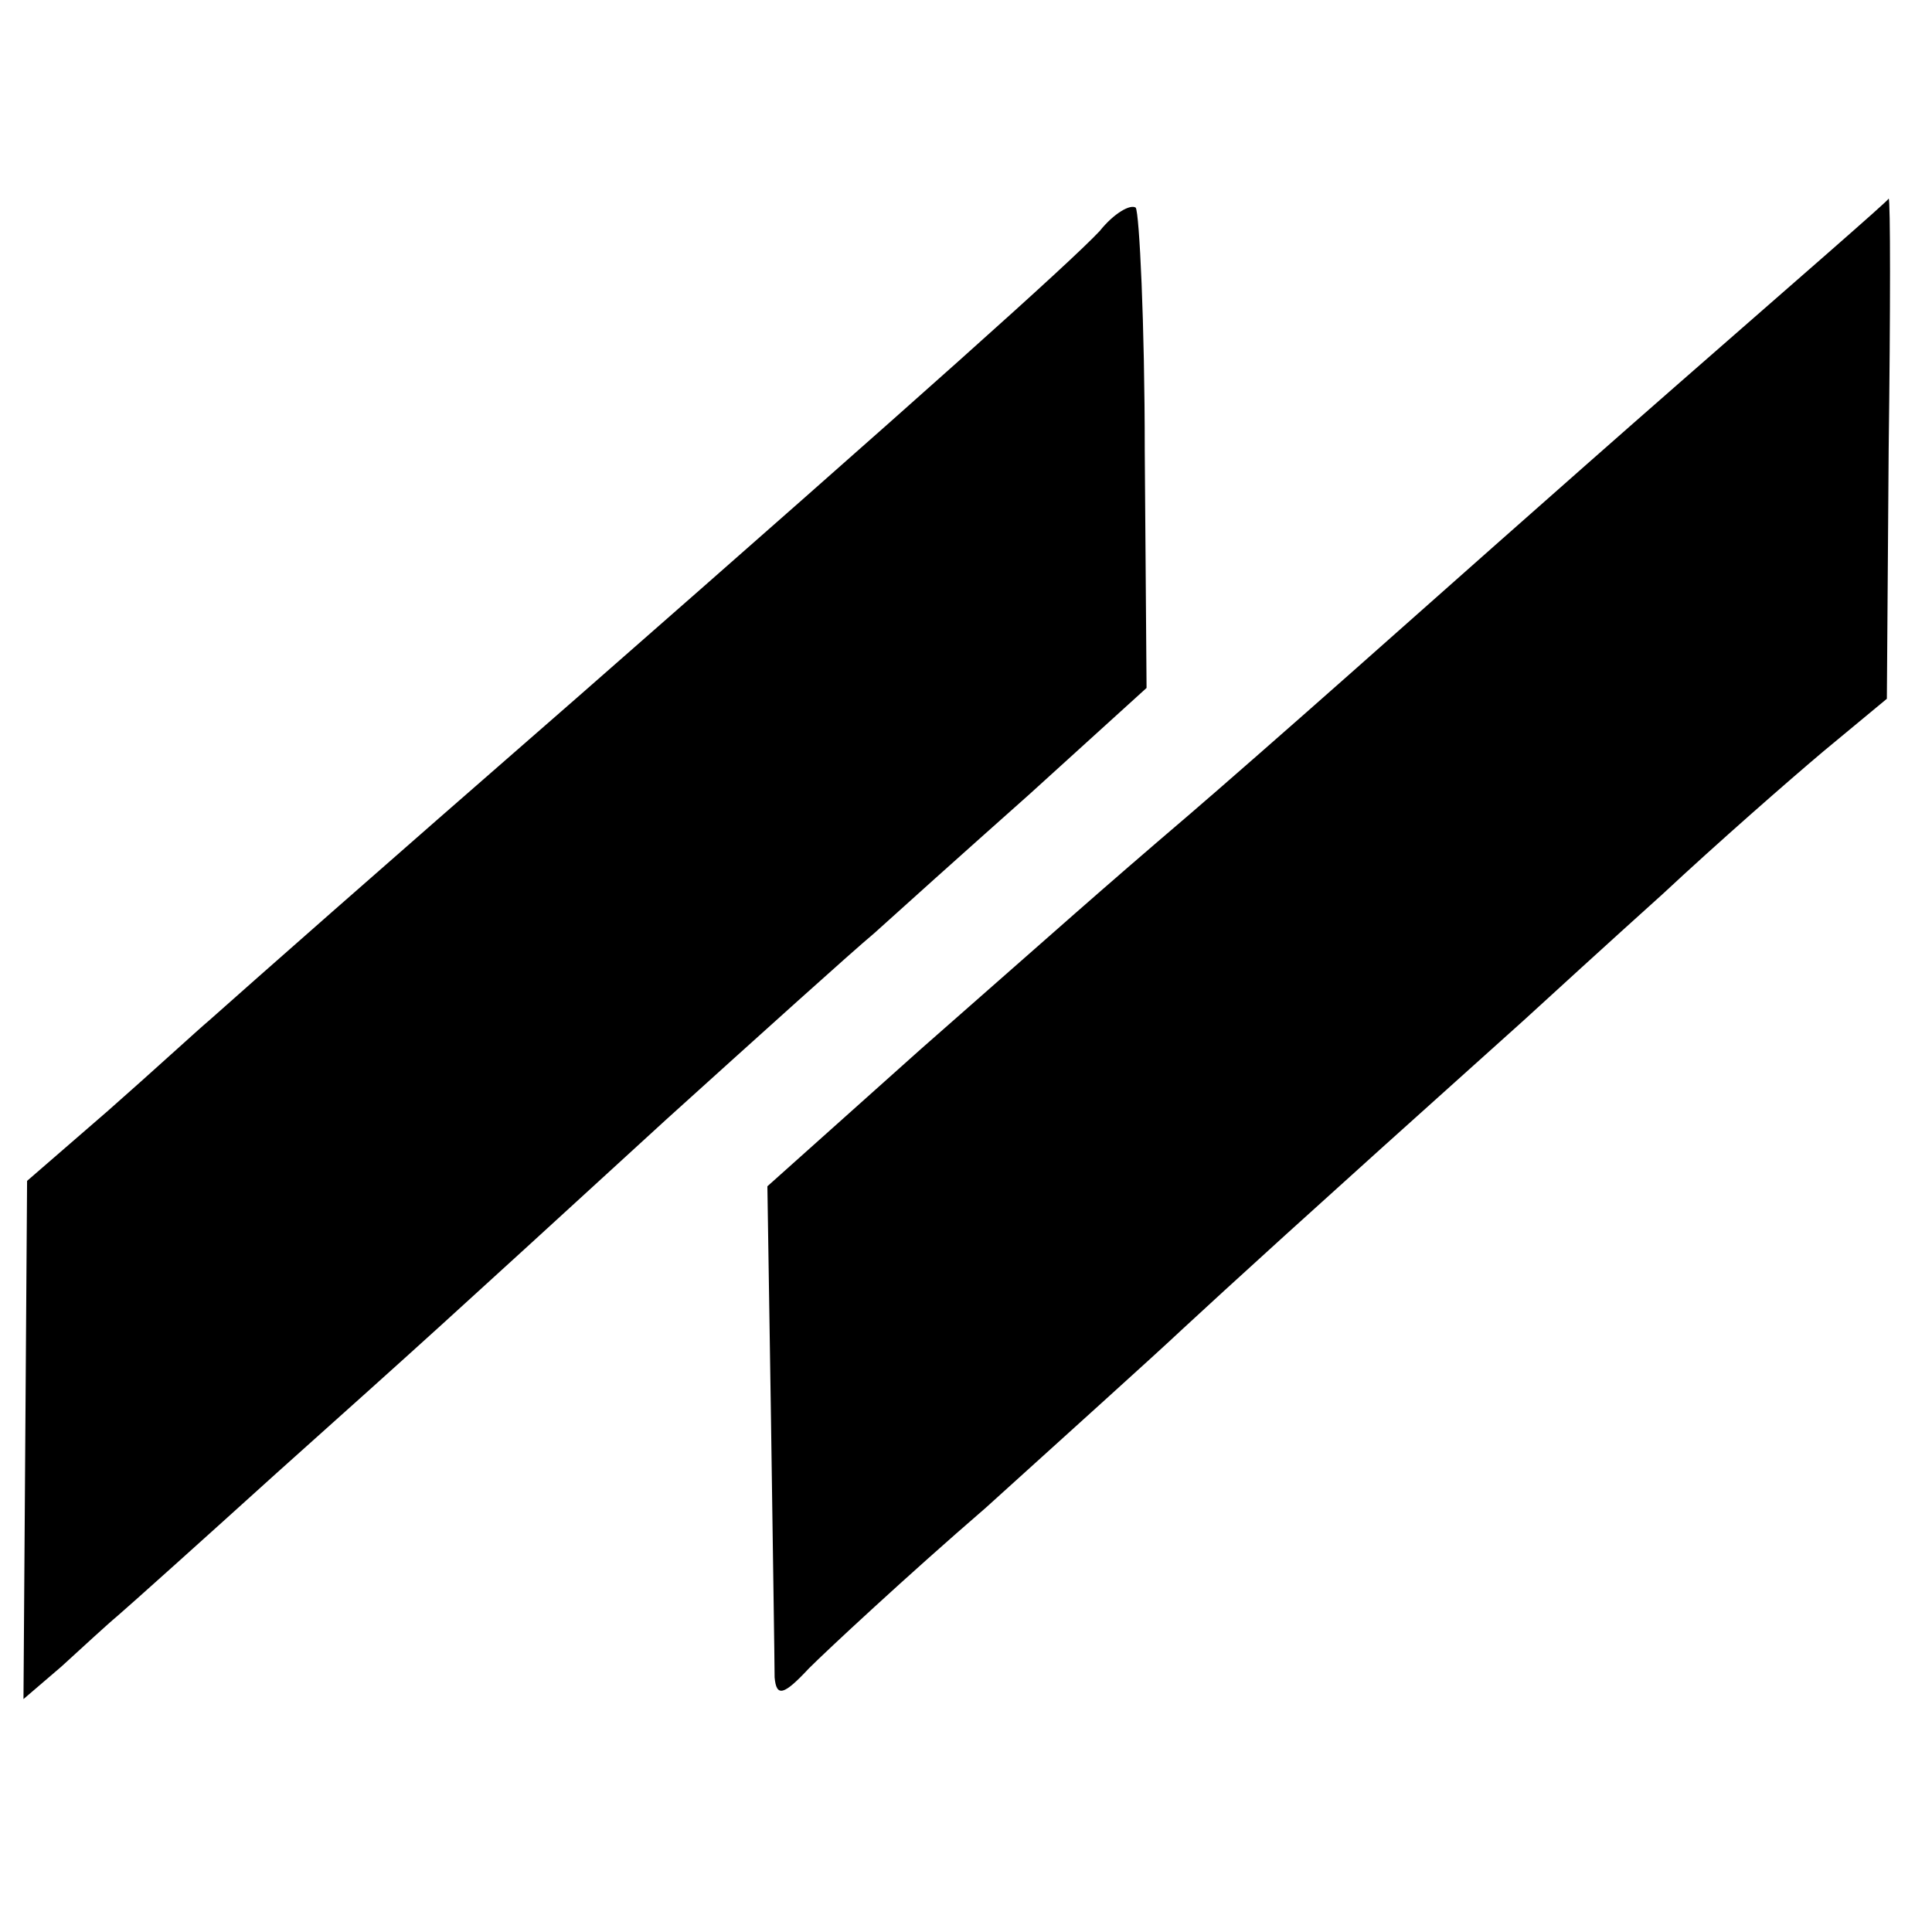
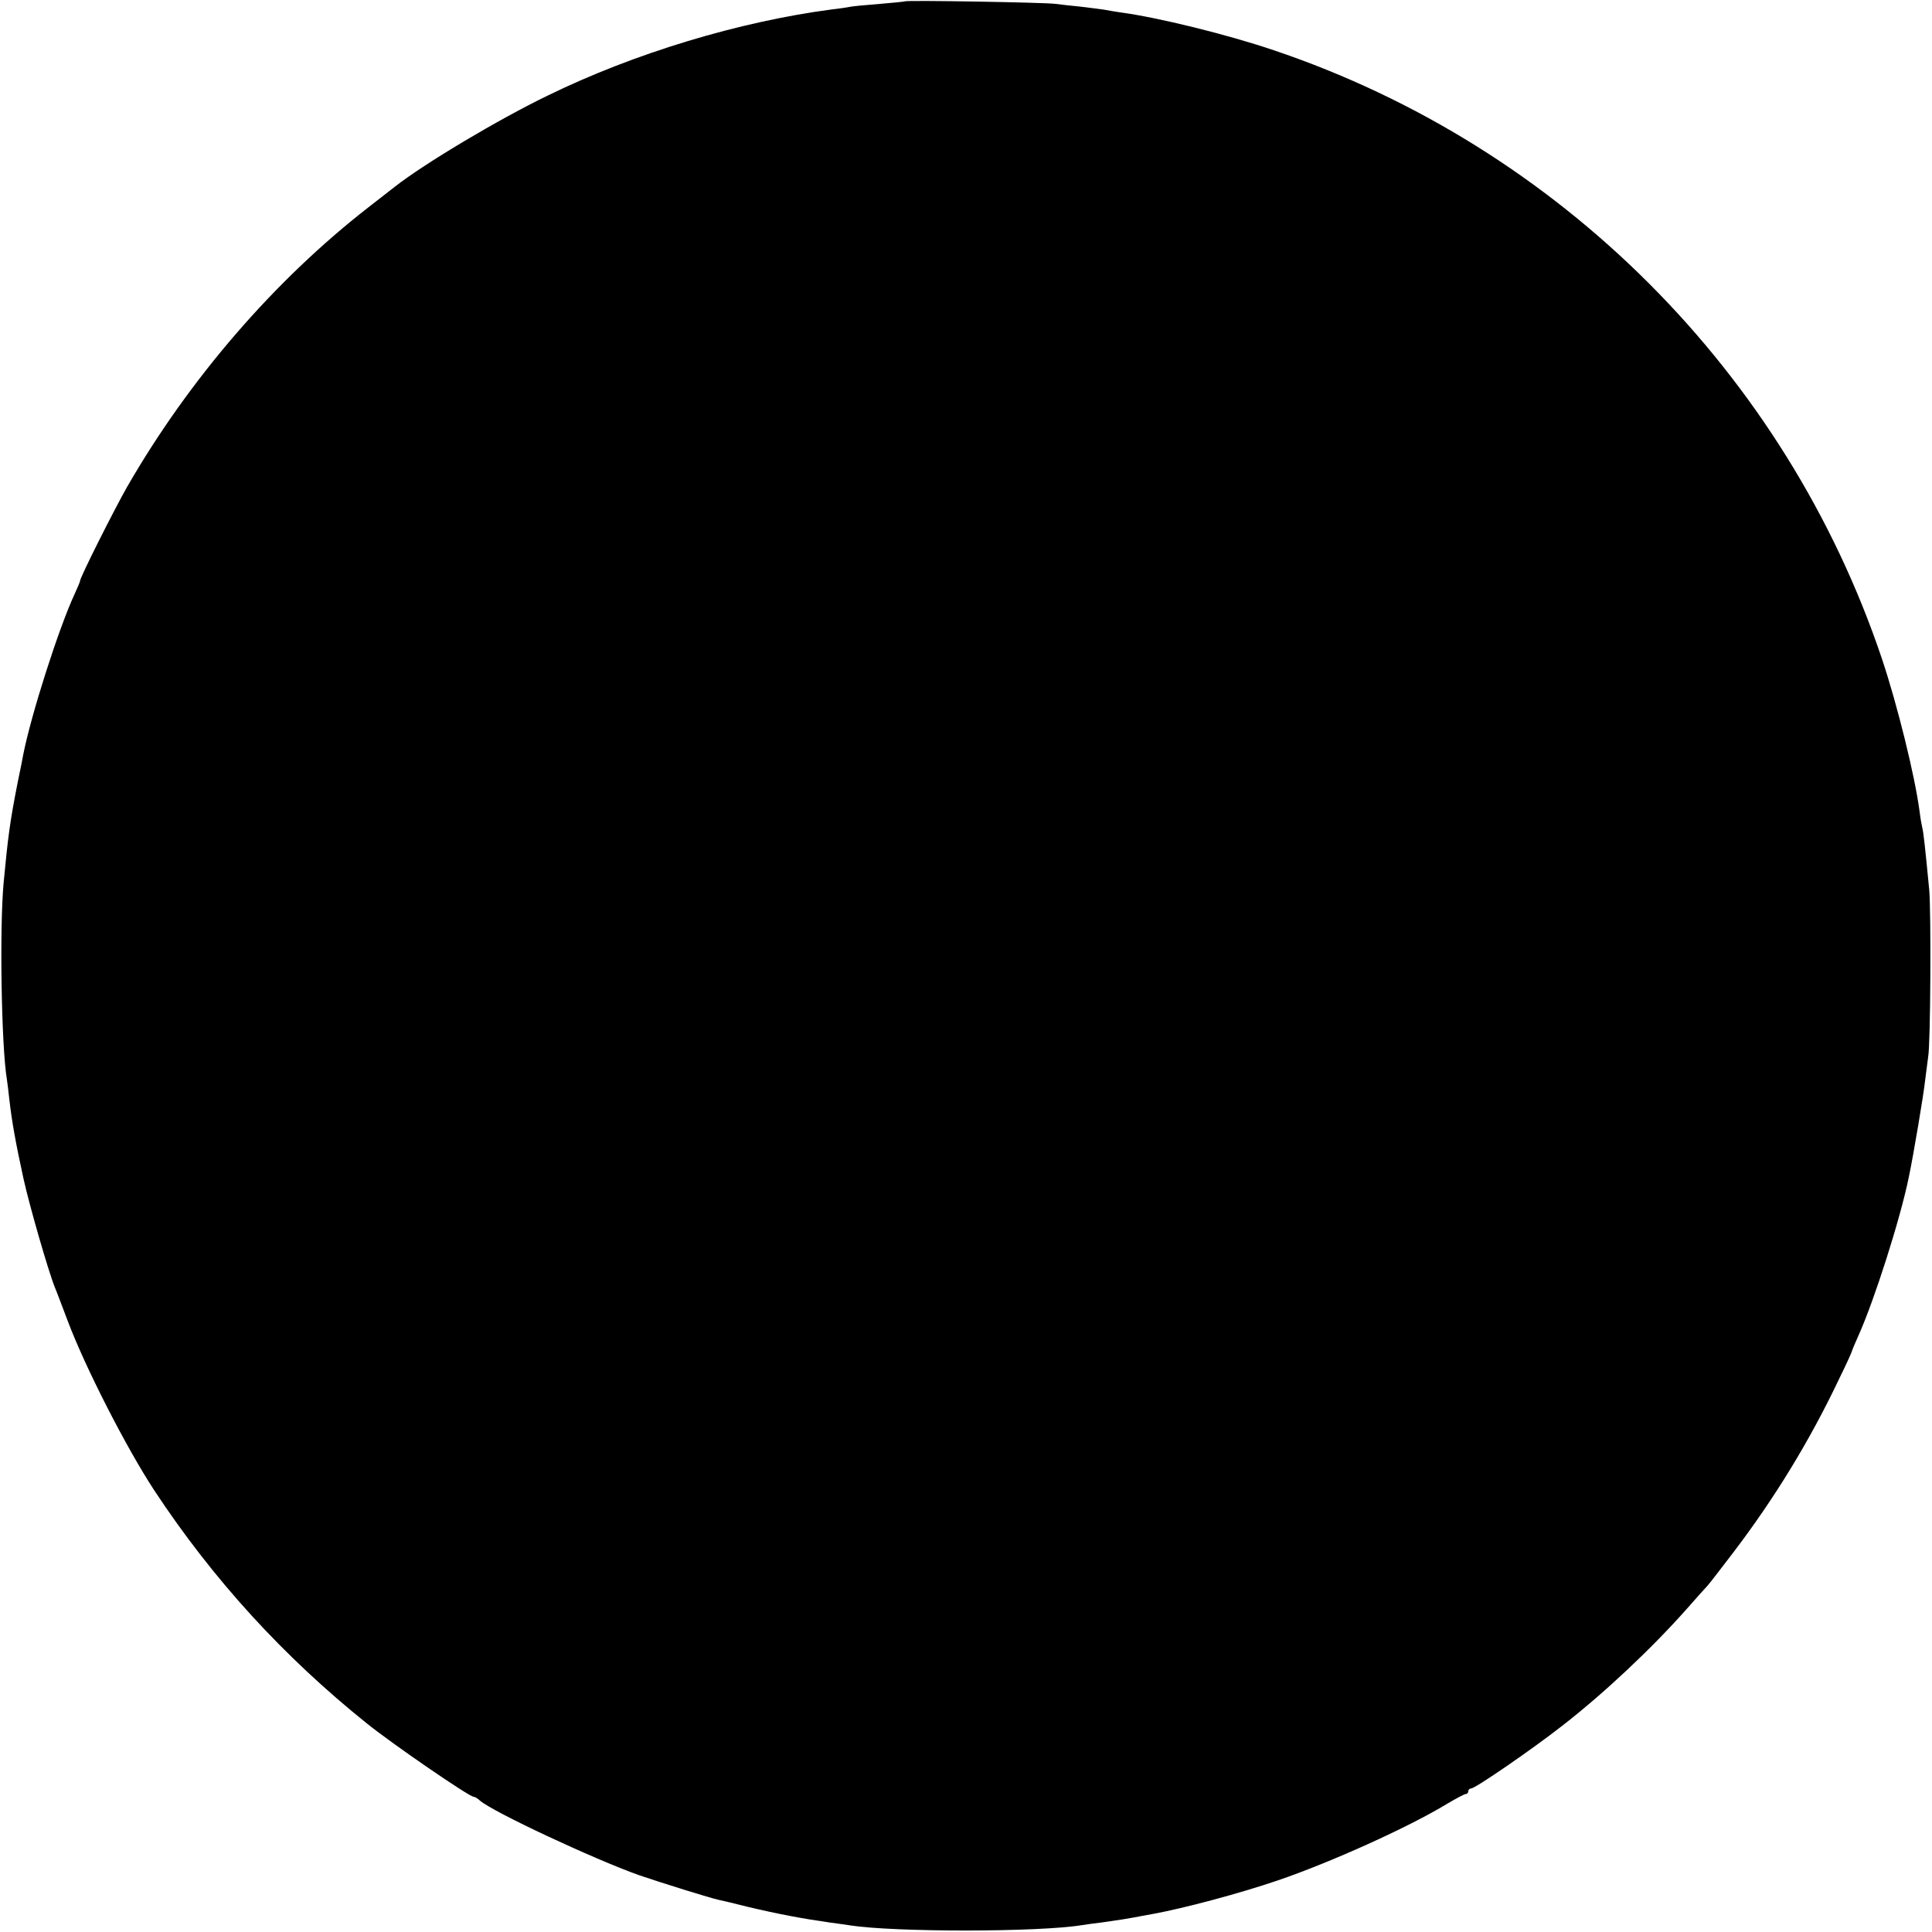
- <svg xmlns="http://www.w3.org/2000/svg" version="1.0" width="107pt" height="107pt" viewBox="0 0 107 107" preserveAspectRatio="xMidYMid meet">
-   <g transform="translate(0,107) scale(0.1,-0.1)" fill="#000000" stroke="none">
-     <path d="M609 942 c-17 -18 -95 -88 -289 -258 -117 -102 -177 -155 -204 -179 -6 -5 -31 -28 -56 -50 l-45 -39 -1 -144 -1 -143 21 18 c11 10 25 23 31 28 7 6 46 41 88 79 86 77 86 77 216 196 52 47 103 93 115 103 11 10 50 45 86 77 l65 59 -1 131 c0 71 -3 132 -5 135 -3 2 -12 -3 -20 -13z" />
-     <path d="M929 857 c-64 -56 -145 -128 -180 -159 -35 -31 -75 -66 -89 -78 -55 -47 -68 -59 -150 -131 l-85 -76 2 -129 c1 -71 2 -135 2 -143 1 -11 5 -10 19 5 10 10 54 51 98 89 43 39 92 83 109 99 26 24 63 58 189 171 12 11 47 43 77 70 30 28 70 63 89 79 l35 29 1 138 c1 77 1 139 0 139 0 -1 -53 -47 -117 -103z" />
+ <svg xmlns="http://www.w3.org/2000/svg" version="1.0" width="700pt" height="700pt" viewBox="0 0 700 700" preserveAspectRatio="xMidYMid meet">
+   <g transform="translate(0,700) scale(0.1,-0.1)" fill="#000000" stroke="none">
+     <path d="M3278 6995 c-1 -1 -42 -5 -89 -9 -47 -4 -95 -8 -105 -10 -10 -2 -41 -7 -69 -10 -335 -44 -715 -158 -1030 -312 -180 -87 -448 -247 -555 -331 -8 -6 -51 -40 -95 -74 -342 -266 -650 -623 -875 -1014 -47 -83 -170 -327 -170 -340 0 -3 -9 -24 -20 -48 -57 -123 -157 -435 -186 -582 -2 -11 -10 -54 -19 -95 -29 -147 -36 -200 -52 -370 -15 -165 -8 -592 12 -711 2 -13 6 -46 9 -74 9 -78 22 -152 51 -285 21 -96 91 -339 114 -395 5 -11 25 -65 46 -120 64 -170 213 -461 314 -615 213 -323 469 -603 771 -845 92 -74 370 -265 386 -265 4 0 15 -6 23 -14 47 -41 413 -212 576 -270 79 -27 261 -84 291 -90 10 -2 57 -13 104 -25 109 -26 200 -43 299 -57 25 -3 57 -8 71 -10 162 -25 683 -25 841 1 13 2 47 7 74 10 71 10 87 13 115 18 14 3 43 8 65 12 115 21 314 74 455 122 188 64 473 192 614 278 32 19 62 35 67 35 5 0 9 5 9 10 0 6 5 10 10 10 15 0 220 141 330 227 152 118 324 280 450 422 36 41 70 79 76 85 6 6 48 61 94 121 150 197 277 405 383 628 26 53 47 99 47 102 0 2 11 28 24 57 57 127 151 421 182 573 17 81 54 301 59 350 4 33 9 71 11 85 9 47 11 525 4 605 -15 157 -21 210 -25 225 -2 8 -7 35 -10 60 -17 129 -80 384 -136 552 -348 1036 -1168 1857 -2204 2206 -168 57 -420 119 -555 137 -19 3 -46 7 -60 10 -13 2 -52 7 -86 11 -33 3 -74 8 -90 10 -33 5 -540 14 -546 9z" />
  </g>
</svg>
